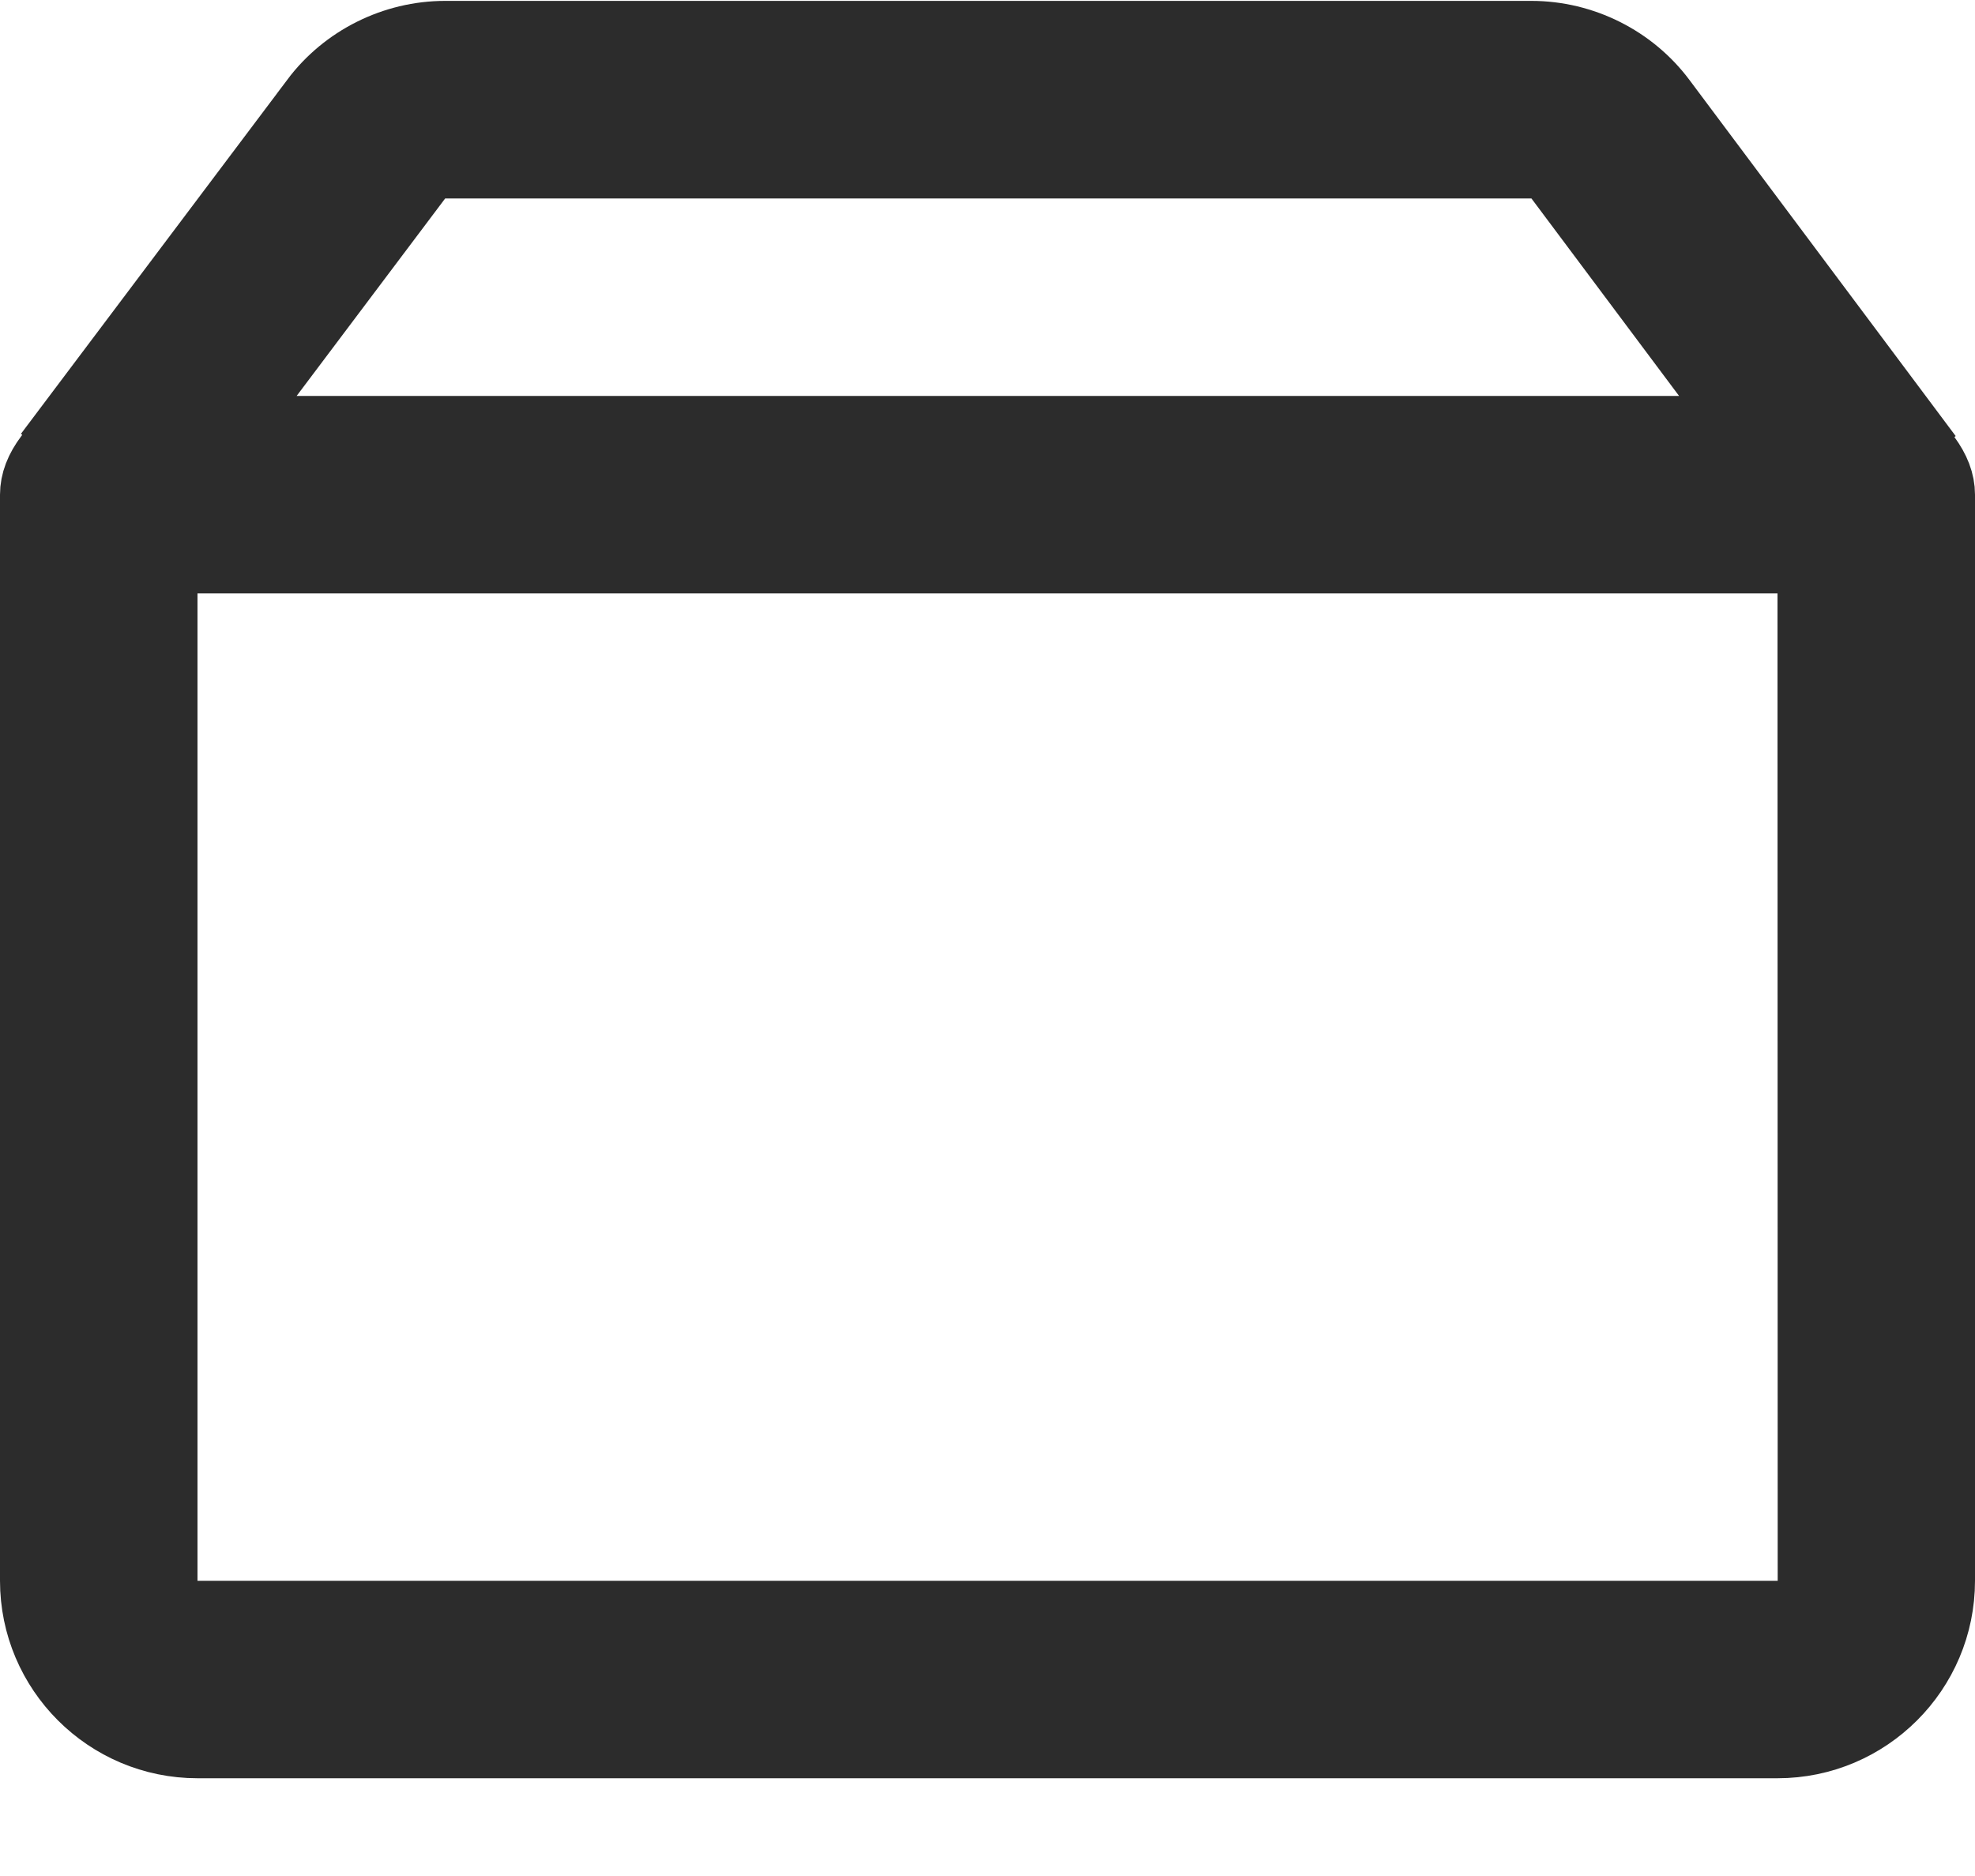
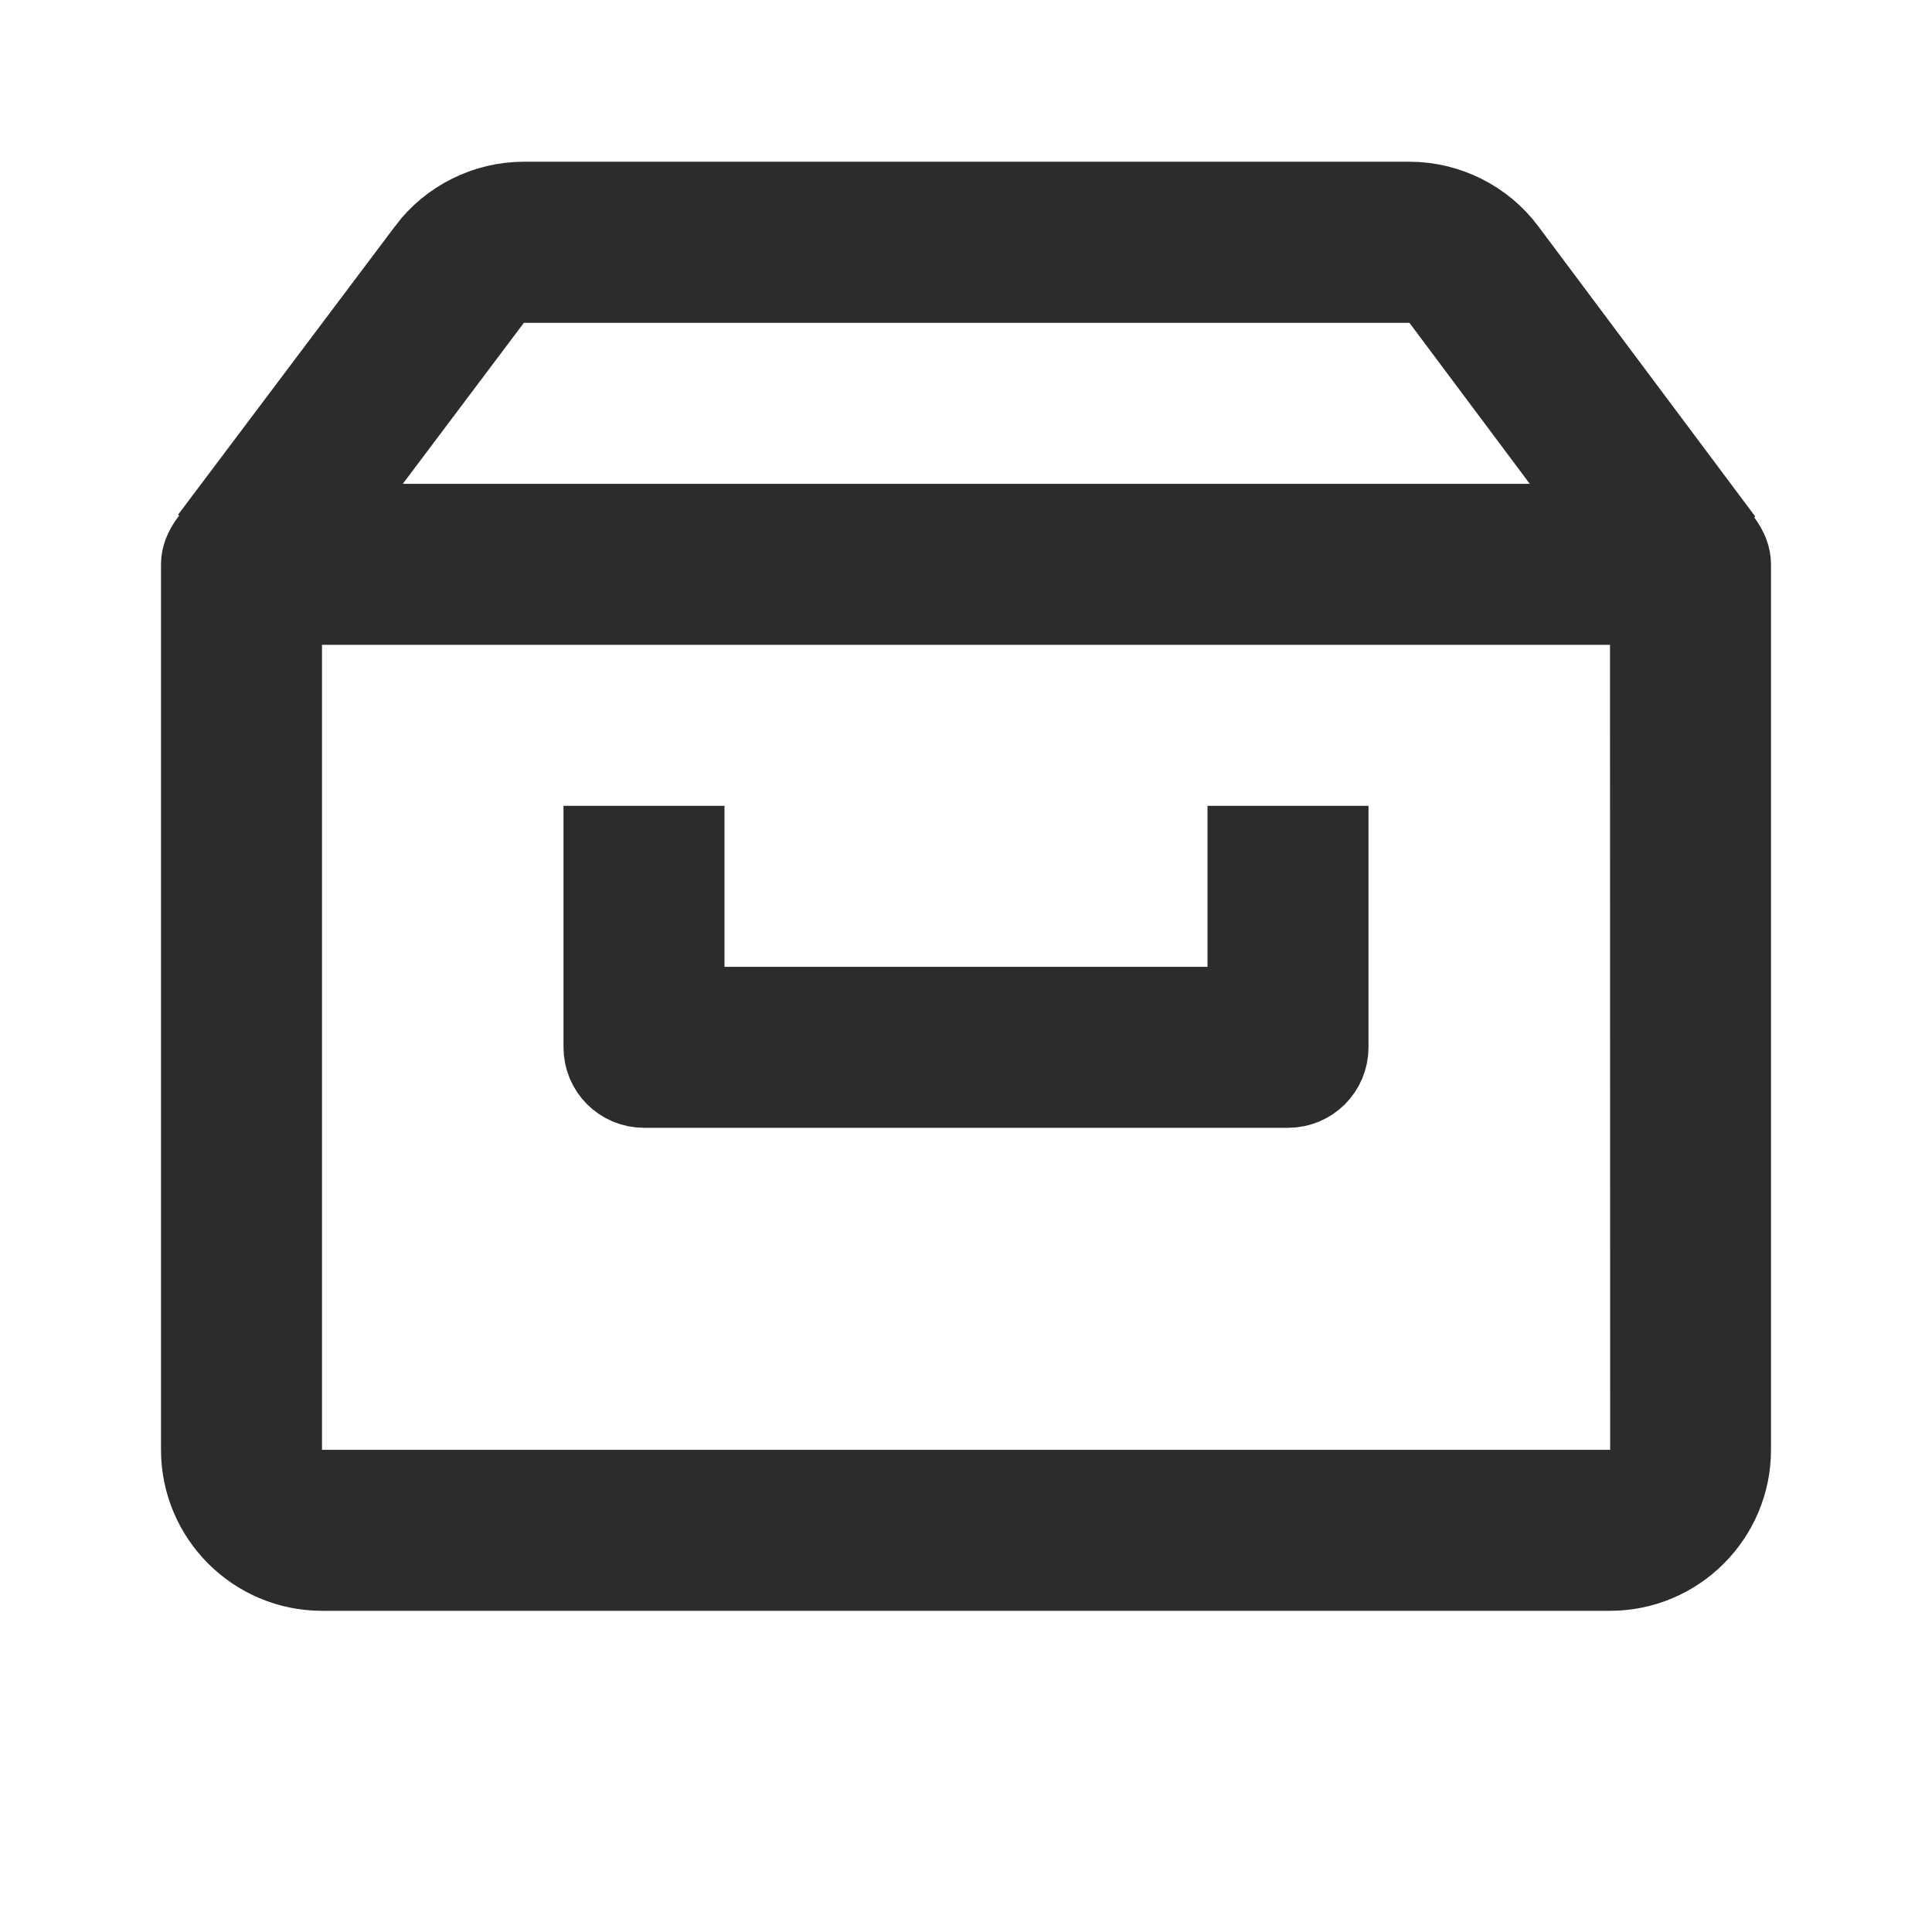
- <svg xmlns="http://www.w3.org/2000/svg" width="20" height="19" viewBox="0 0 20 19" fill="none">
-   <path d="M0.922 4.309L0.909 4.299L3.31 1.107L3.31 1.106C3.589 0.734 4.038 0.509 4.508 0.509H15.508C15.979 0.509 16.43 0.735 16.71 1.112L16.71 1.112L19.105 4.316L19.093 4.325L19.387 4.72C19.467 4.829 19.5 4.923 19.5 5.01V16.01C19.5 16.837 18.827 17.51 18 17.51H2C1.173 17.51 0.5 16.837 0.5 16.01V5.01C0.5 4.922 0.533 4.827 0.615 4.718L0.922 4.309ZM4.508 1.51H4.258L4.108 1.71L2.604 3.71L2.002 4.51H3.004H17.003H18.001L17.404 3.711L15.909 1.711L15.758 1.51H15.508H4.508ZM1.5 16.01V16.51H2H18.002H18.502L18.502 16.01L18.5 6.01L18.5 5.51H18H2H1.5V6.01V16.01Z" fill="#2C2C2C" stroke="#2C2C2C" />
+ <svg xmlns="http://www.w3.org/2000/svg" width="24" height="24" viewBox="0 0 24 24" fill="none">
+   <path d="M15 12.51H15.5V12.01V10.51H16.5V13.01C16.5 13.287 16.277 13.51 16 13.51H8C7.723 13.51 7.5 13.287 7.5 13.01V10.51H8.5V12.01V12.51H9H15Z" fill="#2C2C2C" stroke="#2C2C2C" />
+   <path d="M2.922 6.309L2.909 6.299L5.31 3.107L5.31 3.106C5.589 2.734 6.038 2.509 6.508 2.509H17.508C17.979 2.509 18.43 2.735 18.71 3.112L18.71 3.112L21.105 6.316L21.093 6.325L21.387 6.72C21.467 6.829 21.5 6.923 21.5 7.01V18.01C21.5 18.837 20.827 19.51 20 19.51H4C3.173 19.51 2.5 18.837 2.5 18.01V7.01C2.5 6.922 2.533 6.827 2.615 6.718L2.922 6.309ZM6.508 3.51H6.258L6.108 3.71L4.604 5.71L4.002 6.51H5.004H19.003H20.001L19.404 5.711L17.909 3.711L17.759 3.51H17.508H6.508ZM3.5 18.01V18.51H4H20.002H20.502L20.502 18.01L20.5 8.01L20.5 7.51H20H4H3.5V8.01V18.01Z" fill="#2C2C2C" stroke="#2C2C2C" />
</svg>
